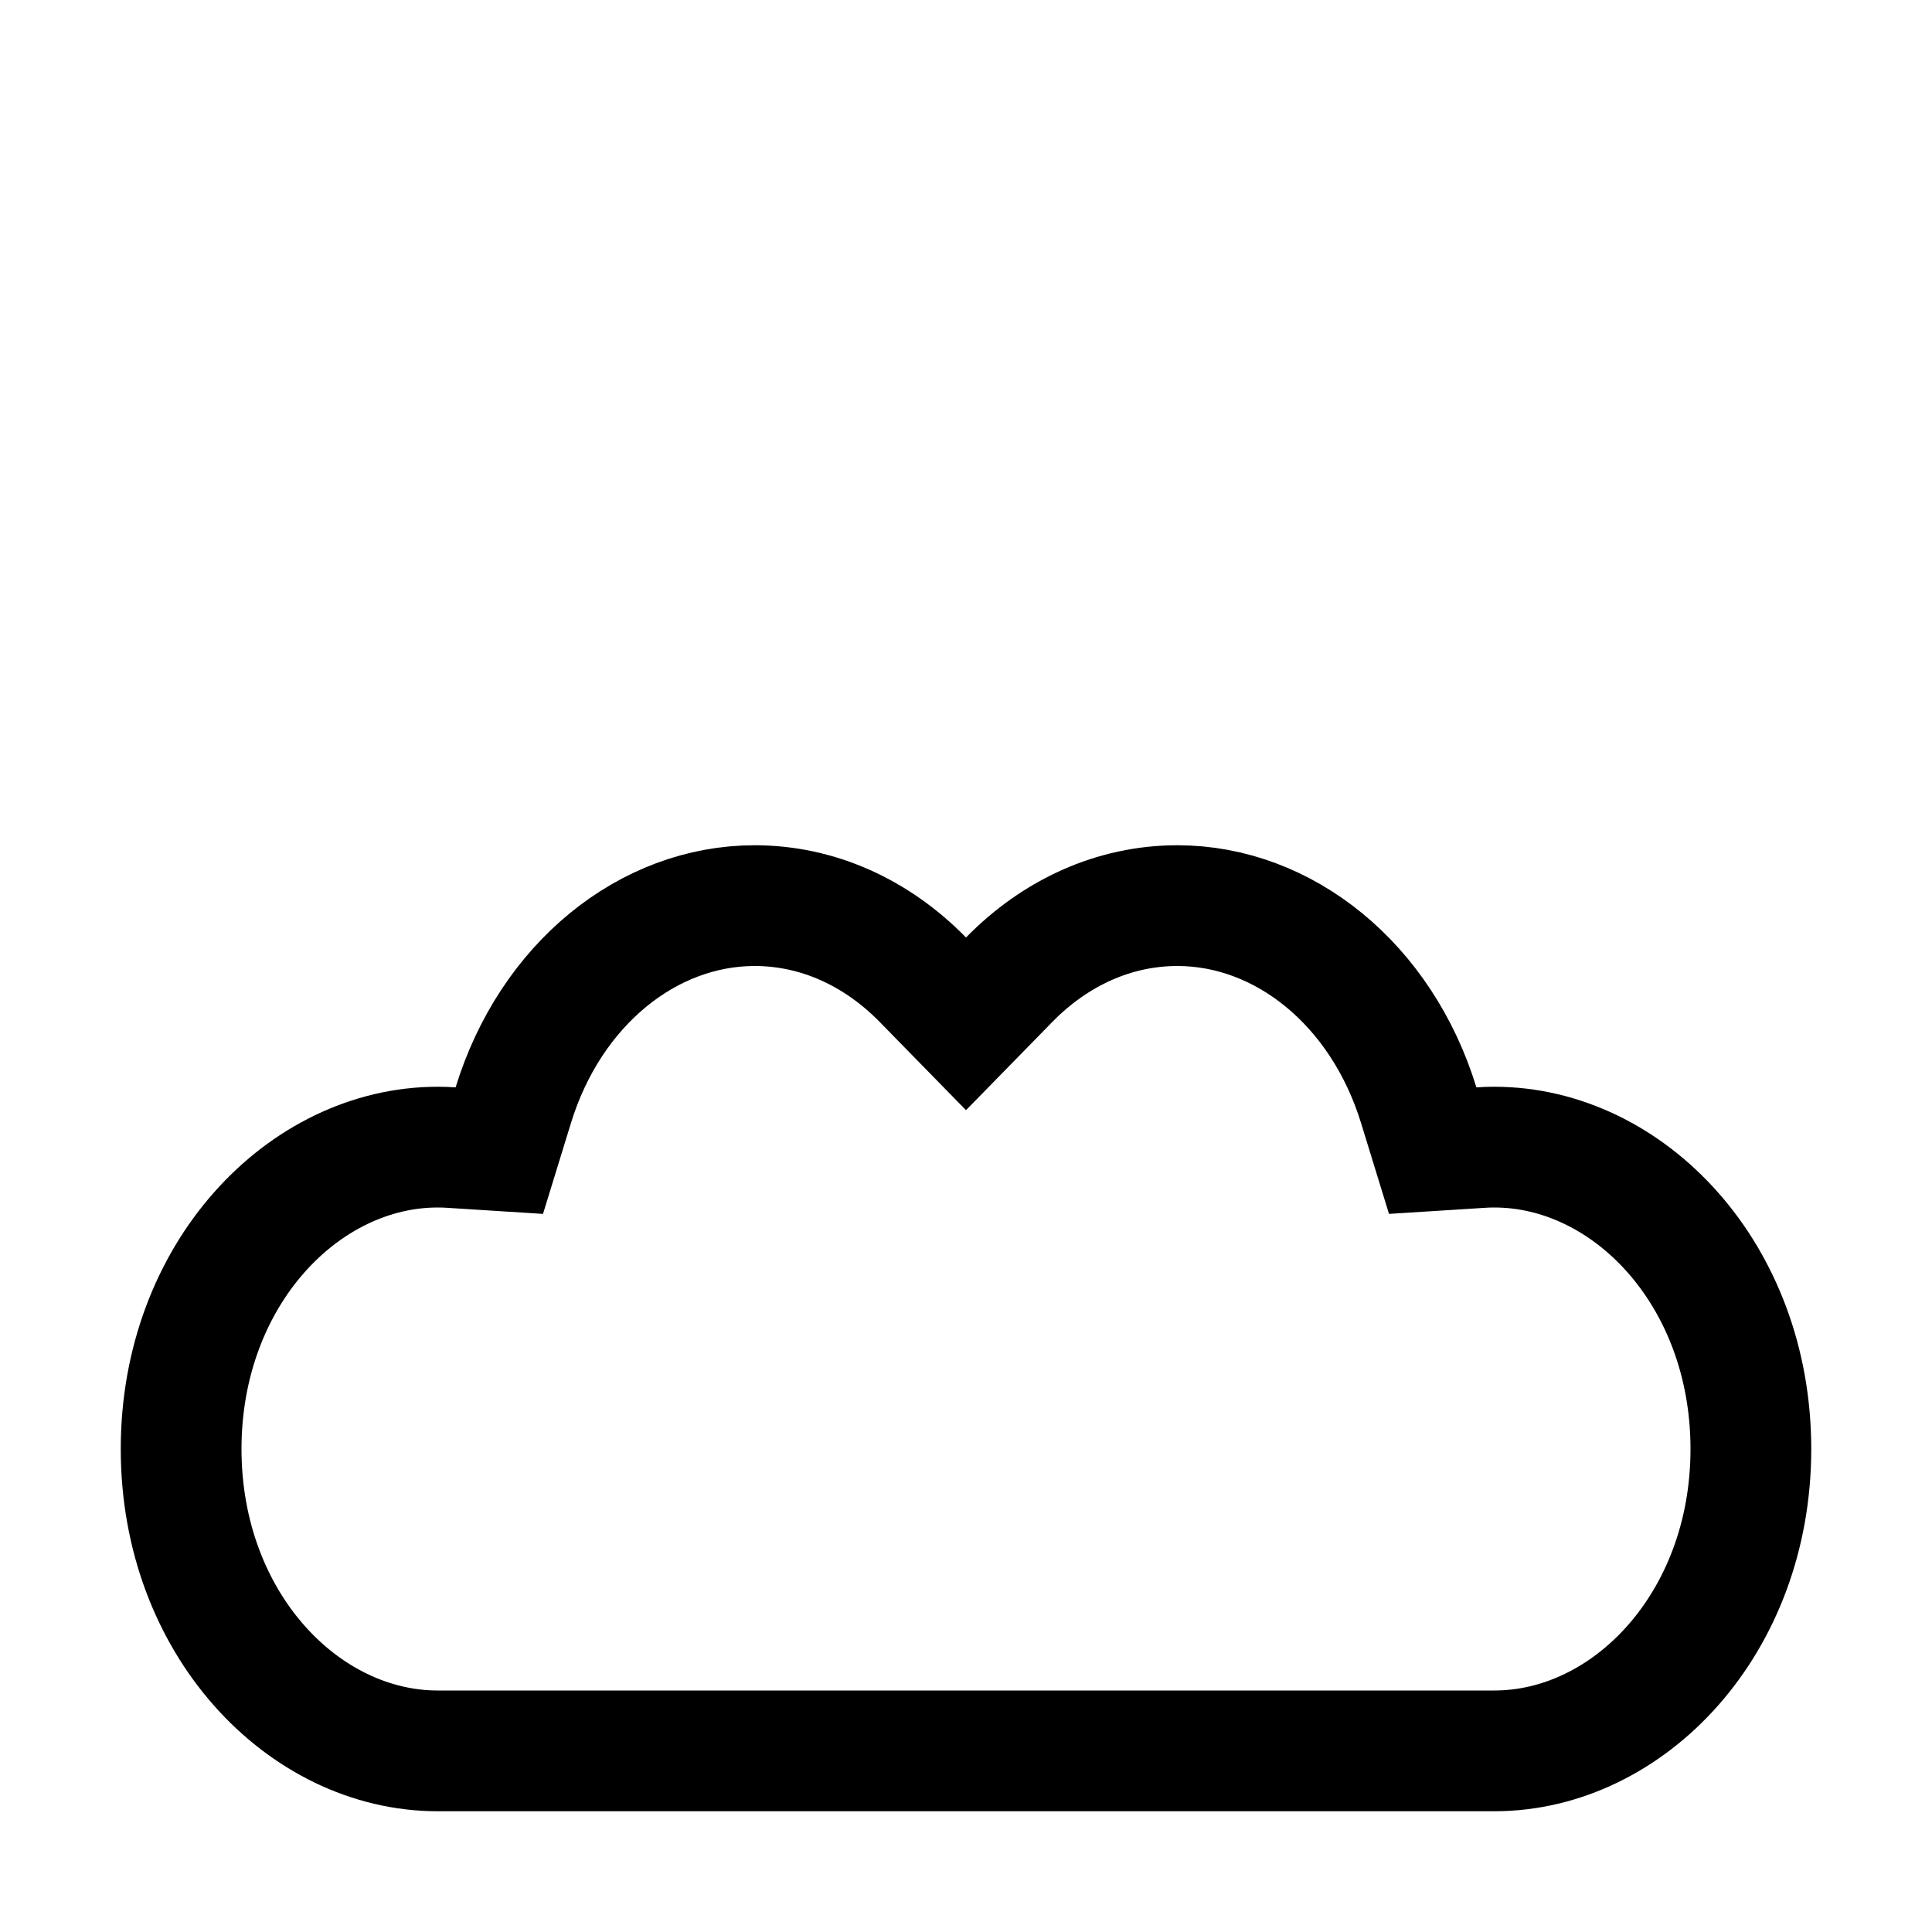
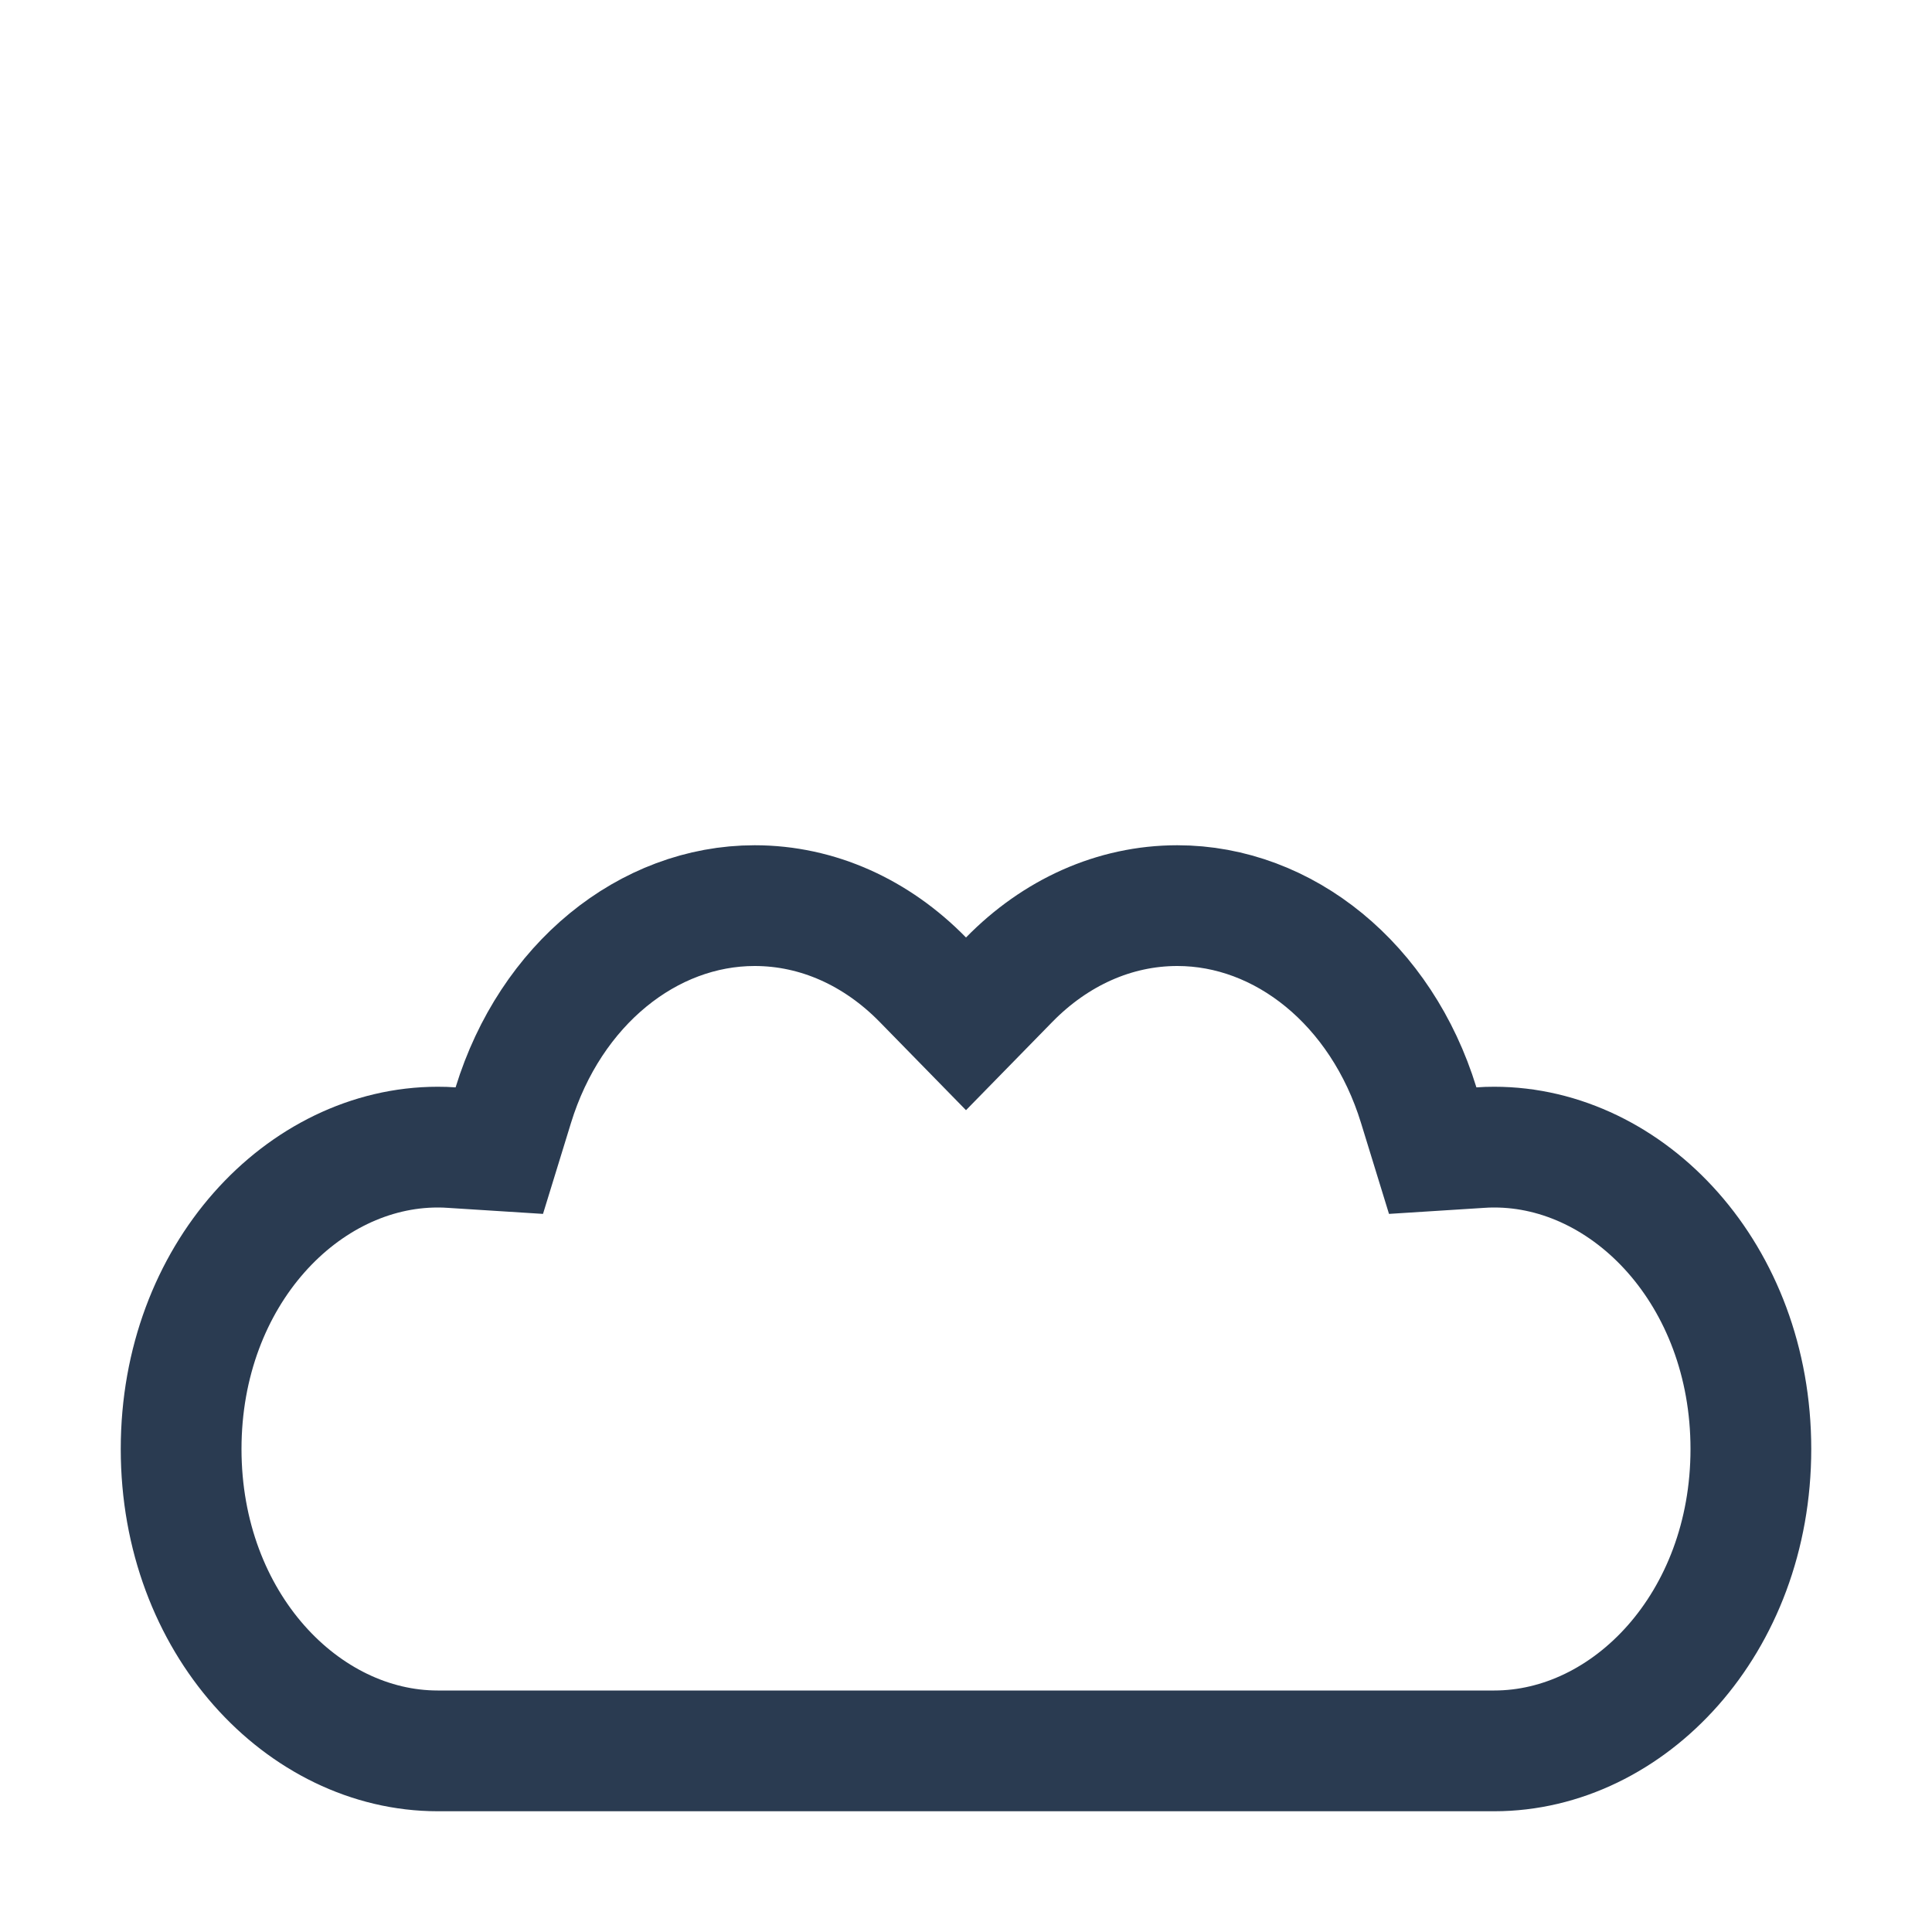
<svg xmlns="http://www.w3.org/2000/svg" width="16" height="16" viewBox="0 0 16 16" fill="none">
-   <path d="M3.741 9.504L4.135 9.529L4.251 9.152C4.559 8.151 5.367 7.5 6.25 7.5C6.773 7.5 7.261 7.724 7.642 8.113L8 8.479L8.358 8.113C8.739 7.724 9.227 7.5 9.75 7.5C10.633 7.5 11.441 8.151 11.749 9.152L11.865 9.529L12.259 9.504C12.297 9.501 12.336 9.5 12.375 9.5C13.488 9.5 14.5 10.555 14.5 12C14.5 13.445 13.488 14.5 12.375 14.5H3.625C2.512 14.5 1.5 13.445 1.5 12C1.5 10.555 2.512 9.5 3.625 9.5C3.664 9.5 3.703 9.501 3.741 9.504Z" stroke="black" />
+   <path d="M3.741 9.504L4.135 9.529L4.251 9.152C4.559 8.151 5.367 7.5 6.25 7.5C6.773 7.5 7.261 7.724 7.642 8.113L8 8.479L8.358 8.113C8.739 7.724 9.227 7.5 9.75 7.5C10.633 7.5 11.441 8.151 11.749 9.152L11.865 9.529L12.259 9.504C12.297 9.501 12.336 9.5 12.375 9.5C13.488 9.5 14.5 10.555 14.5 12C14.5 13.445 13.488 14.5 12.375 14.5H3.625C2.512 14.5 1.5 13.445 1.5 12C1.5 10.555 2.512 9.5 3.625 9.5C3.664 9.5 3.703 9.501 3.741 9.504Z" stroke="#2A3B51" />
</svg>
